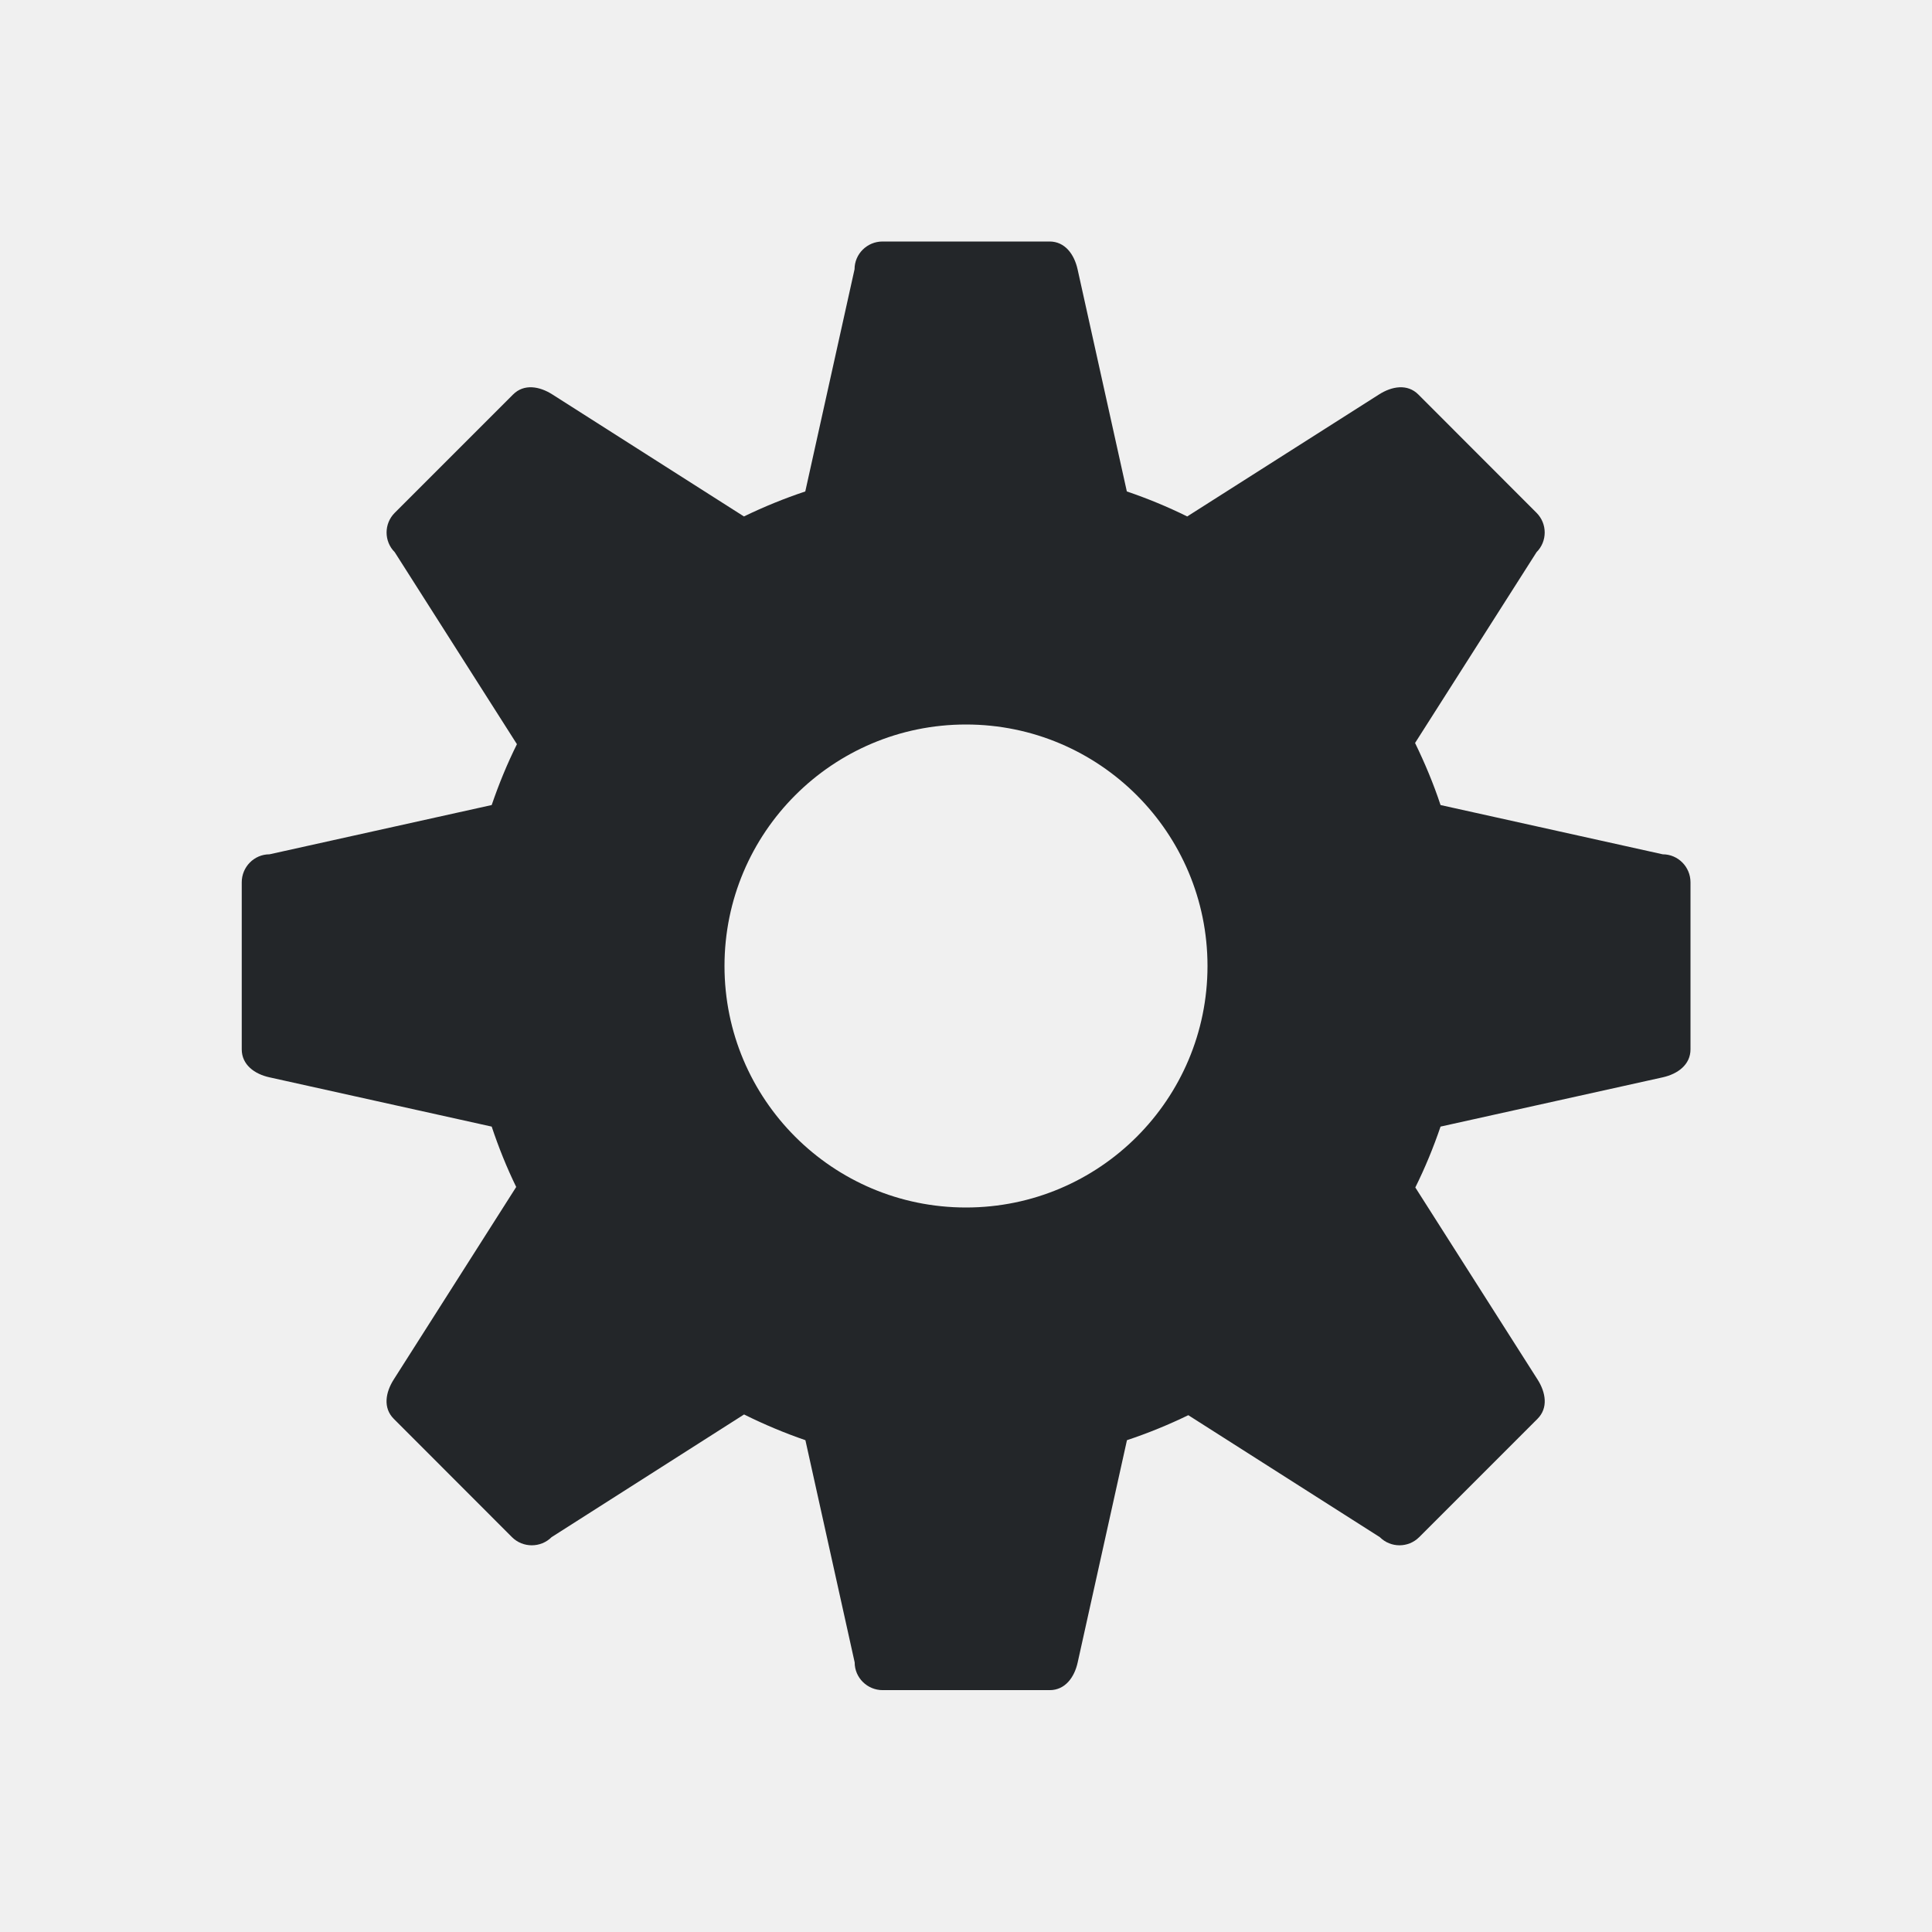
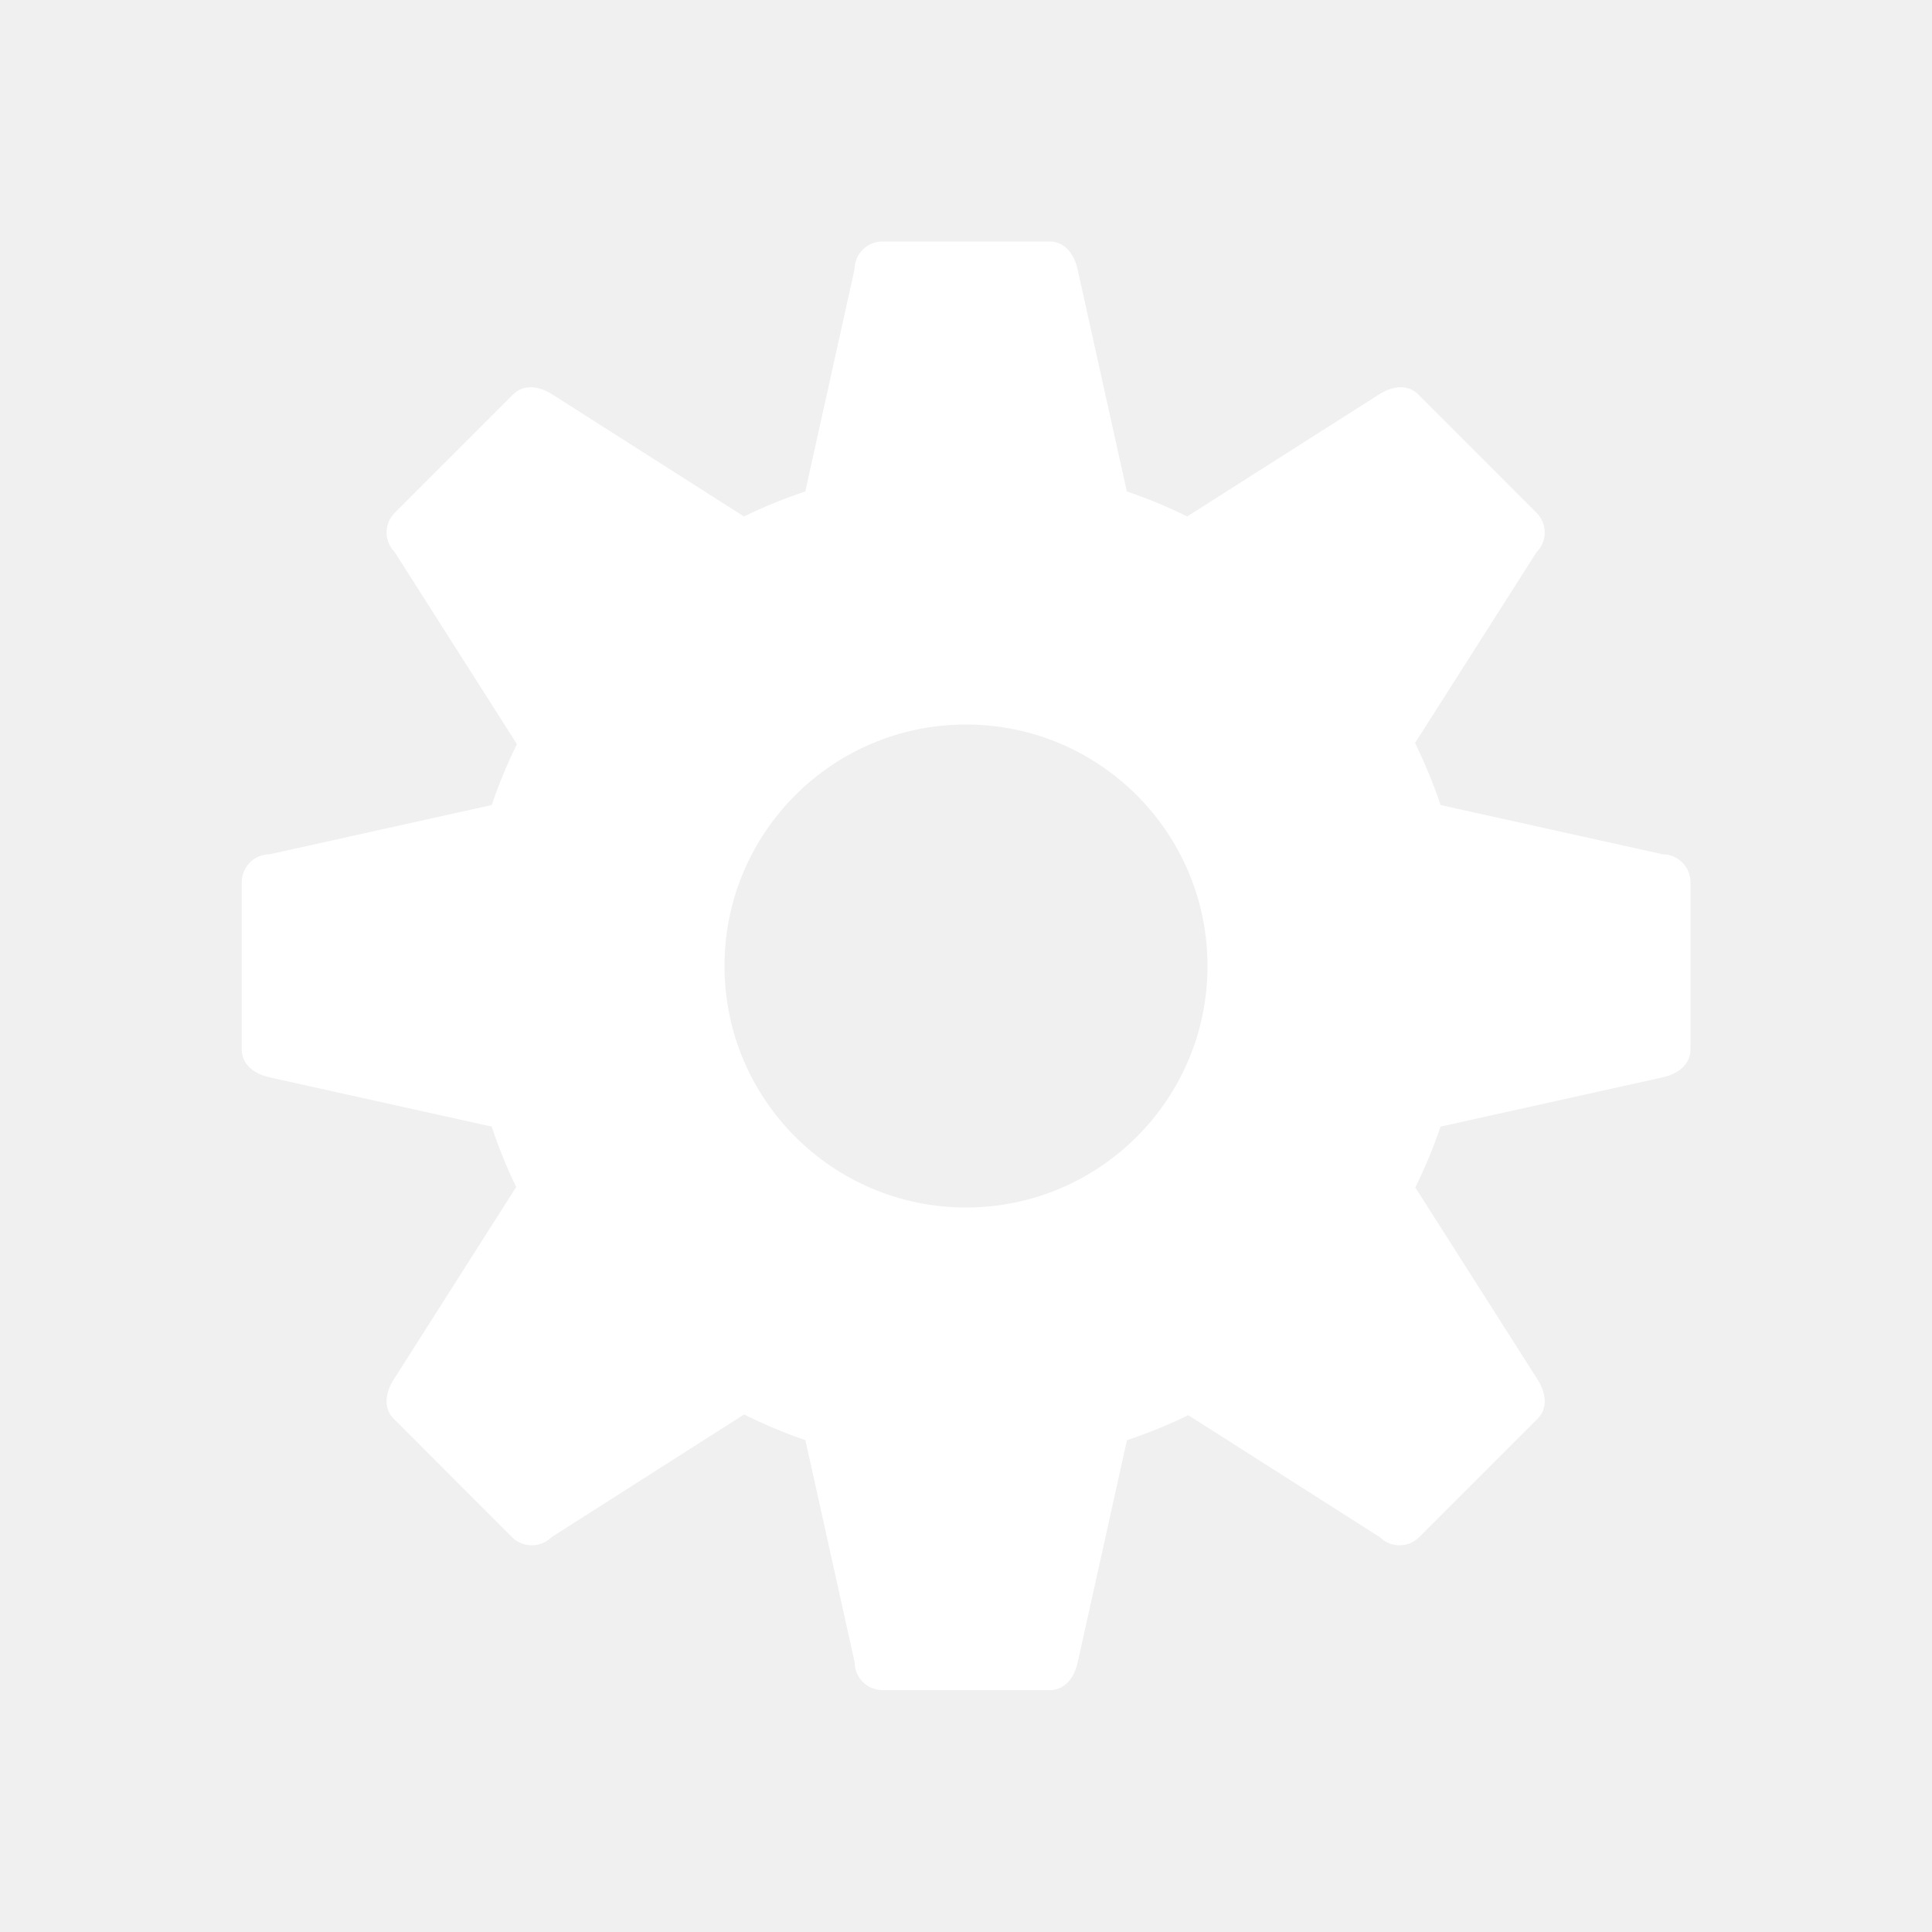
<svg xmlns="http://www.w3.org/2000/svg" version="1.1" viewBox="0 0 16 16">
  <defs>
    <style id="current-color-scheme" type="text/css">.ColorScheme-Text {
        color:#232629;
      }</style>
  </defs>
-   <path class="ColorScheme-Text" d="m7.309 2c-0.128 0-0.232 0.103-0.232 0.23l-0.408 1.84c-0.174 0.058-0.343 0.127-0.508 0.207l-1.586-1.01c-0.108-0.069-0.236-0.09-0.326 0l-0.98 0.98c-0.09 0.09-0.09 0.236 0 0.326l1.012 1.59c-0.081 0.163-0.15 0.331-0.209 0.504l-1.84 0.408c-0.128 0-0.23 0.105-0.23 0.232v1.383c0 0.128 0.106 0.205 0.23 0.232l1.84 0.408c0.057 0.171 0.124 0.338 0.203 0.5l-1.014 1.594c-0.069 0.108-0.09 0.236 0 0.326l0.979 0.98c0.09 0.09 0.238 0.09 0.328 0l1.594-1.016c0.165 0.082 0.334 0.153 0.508 0.213l0.408 1.84c0 0.128 0.105 0.23 0.232 0.23h1.383c0.128 0 0.205-0.106 0.232-0.23l0.408-1.84c0.174-0.058 0.343-0.127 0.508-0.207l1.586 1.01c0.09 0.09 0.236 0.09 0.326 0l0.98-0.98c0.09-0.09 0.069-0.218 0-0.326l-1.012-1.59c0.081-0.163 0.15-0.331 0.209-0.504l1.84-0.408c0.125-0.028 0.23-0.105 0.23-0.232v-1.383c0-0.128-0.103-0.232-0.23-0.232l-1.84-0.408c-0.058-0.176-0.13-0.347-0.211-0.514l1.006-1.58c0.09-0.09 0.09-0.236 0-0.326l-0.979-0.98c-0.09-0.09-0.218-0.069-0.326 0l-1.588 1.01c-0.162-0.08-0.329-0.149-0.5-0.207l-0.408-1.84c-0.028-0.125-0.105-0.23-0.232-0.23h-1.383zm0.691 4a2 2 0 0 1 2 2 2 2 0 0 1-2 2 2 2 0 0 1-2-2 2 2 0 0 1 2-2z" fill="currentColor" />
+   <path class="ColorScheme-Text" d="m7.309 2c-0.128 0-0.232 0.103-0.232 0.23l-0.408 1.84c-0.174 0.058-0.343 0.127-0.508 0.207l-1.586-1.01c-0.108-0.069-0.236-0.09-0.326 0l-0.98 0.98c-0.09 0.09-0.09 0.236 0 0.326l1.012 1.59c-0.081 0.163-0.15 0.331-0.209 0.504l-1.84 0.408c-0.128 0-0.23 0.105-0.23 0.232v1.383c0 0.128 0.106 0.205 0.23 0.232l1.84 0.408c0.057 0.171 0.124 0.338 0.203 0.5l-1.014 1.594c-0.069 0.108-0.09 0.236 0 0.326l0.979 0.98c0.09 0.09 0.238 0.09 0.328 0l1.594-1.016c0.165 0.082 0.334 0.153 0.508 0.213l0.408 1.84c0 0.128 0.105 0.23 0.232 0.23h1.383c0.128 0 0.205-0.106 0.232-0.23l0.408-1.84c0.174-0.058 0.343-0.127 0.508-0.207l1.586 1.01c0.09 0.09 0.236 0.09 0.326 0l0.98-0.98c0.09-0.09 0.069-0.218 0-0.326l-1.012-1.59c0.081-0.163 0.15-0.331 0.209-0.504l1.84-0.408c0.125-0.028 0.23-0.105 0.23-0.232v-1.383c0-0.128-0.103-0.232-0.23-0.232l-1.84-0.408c-0.058-0.176-0.13-0.347-0.211-0.514l1.006-1.58c0.09-0.09 0.09-0.236 0-0.326l-0.979-0.98c-0.09-0.09-0.218-0.069-0.326 0l-1.588 1.01c-0.162-0.08-0.329-0.149-0.5-0.207l-0.408-1.84c-0.028-0.125-0.105-0.23-0.232-0.23h-1.383zm0.691 4a2 2 0 0 1 2 2 2 2 0 0 1-2 2 2 2 0 0 1-2-2 2 2 0 0 1 2-2z" fill="#ffffff" />
</svg>
